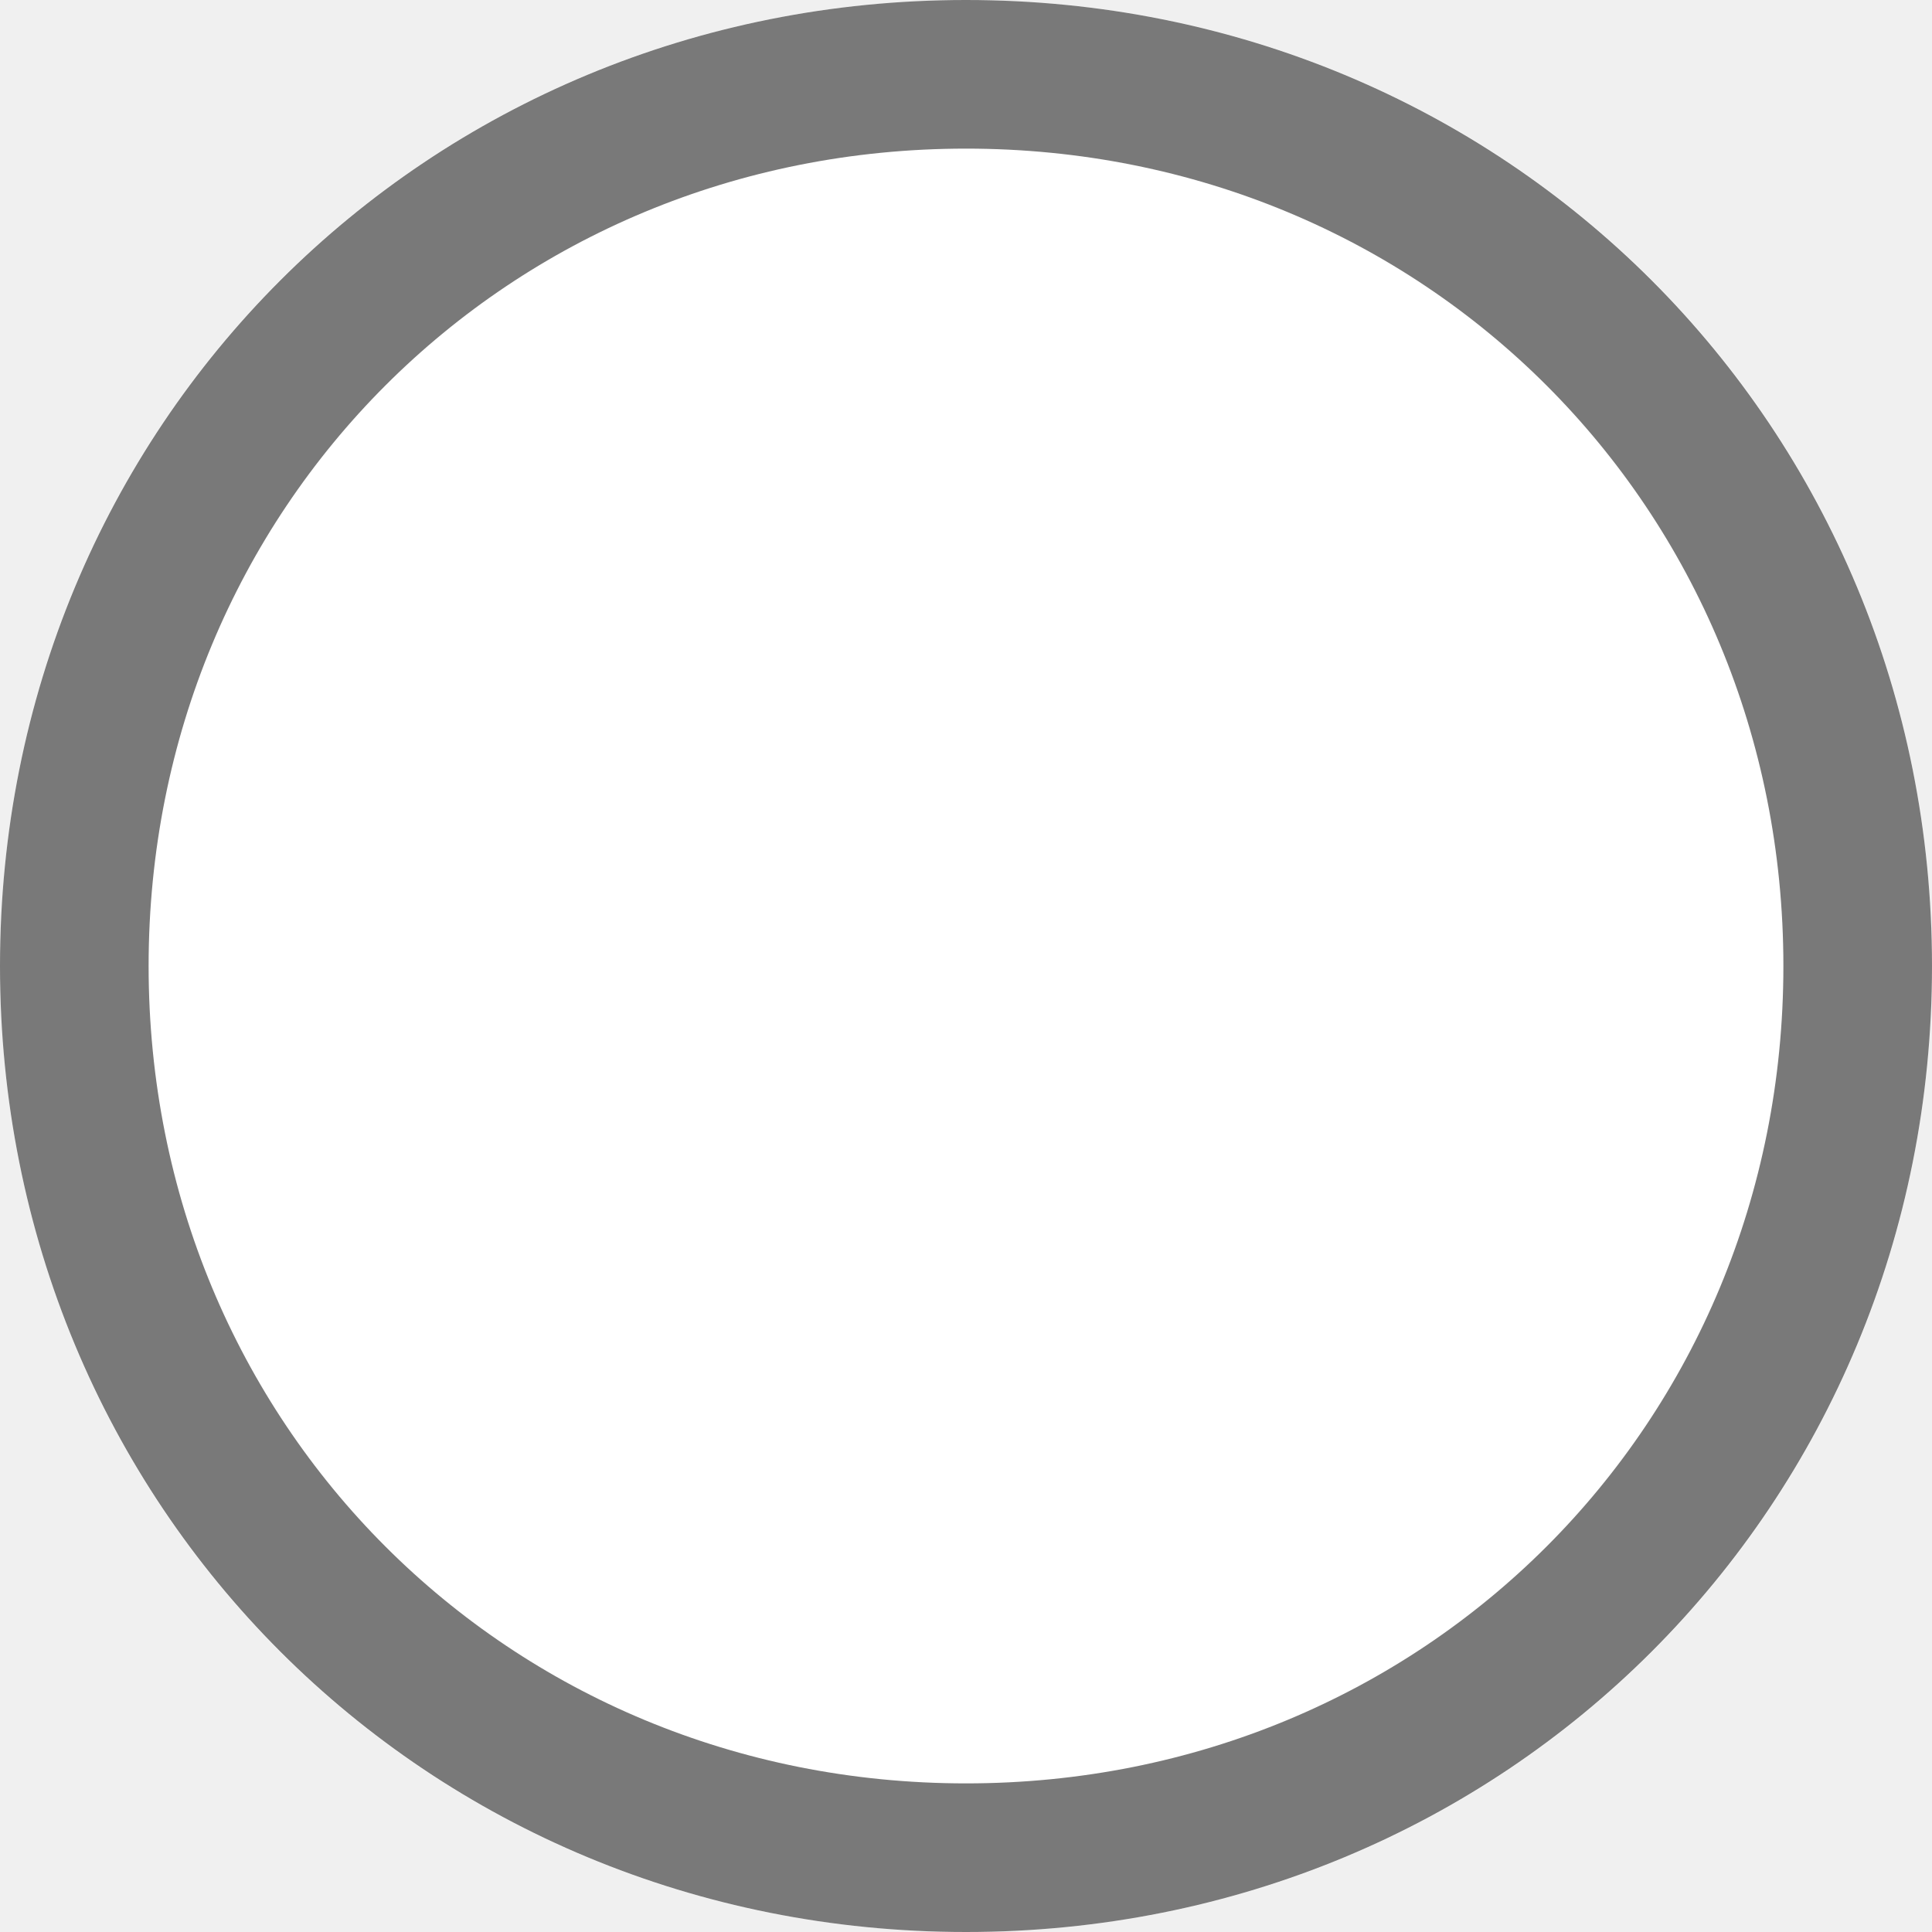
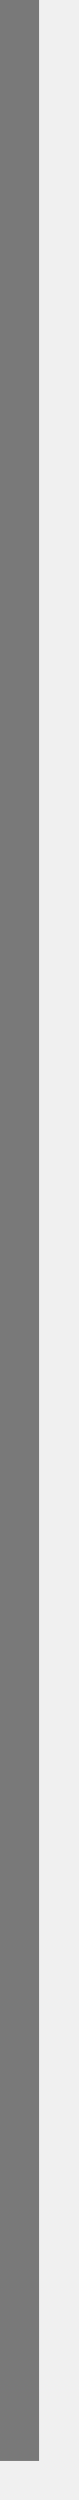
- <svg xmlns="http://www.w3.org/2000/svg" version="1.1" width="13px" height="13px" viewBox="704 590  13 13">
-   <path d="M 710.5 590  C 714.14 590  717 592.86  717 596.5  C 717 600.14  714.14 603  710.5 603  C 706.86 603  704 600.14  704 596.5  C 704 592.86  706.86 590  710.5 590  Z " fill-rule="nonzero" fill="#ffffff" stroke="none" />
-   <path d="M 710.5 590.5  C 713.86 590.5  716.5 593.14  716.5 596.5  C 716.5 599.86  713.86 602.5  710.5 602.5  C 707.14 602.5  704.5 599.86  704.5 596.5  C 704.5 593.14  707.14 590.5  710.5 590.5  Z " stroke-width="1" stroke="#797979" fill="none" />
+ <svg xmlns="http://www.w3.org/2000/svg" version="1.1" width="2px" height="64px">
+   <g transform="matrix(1 0 0 1 -265 -165 )">
+     <path d="M 265.5 165  L 265.5 228  " stroke-width="1" stroke="#797979" fill="none" />
+   </g>
</svg>
